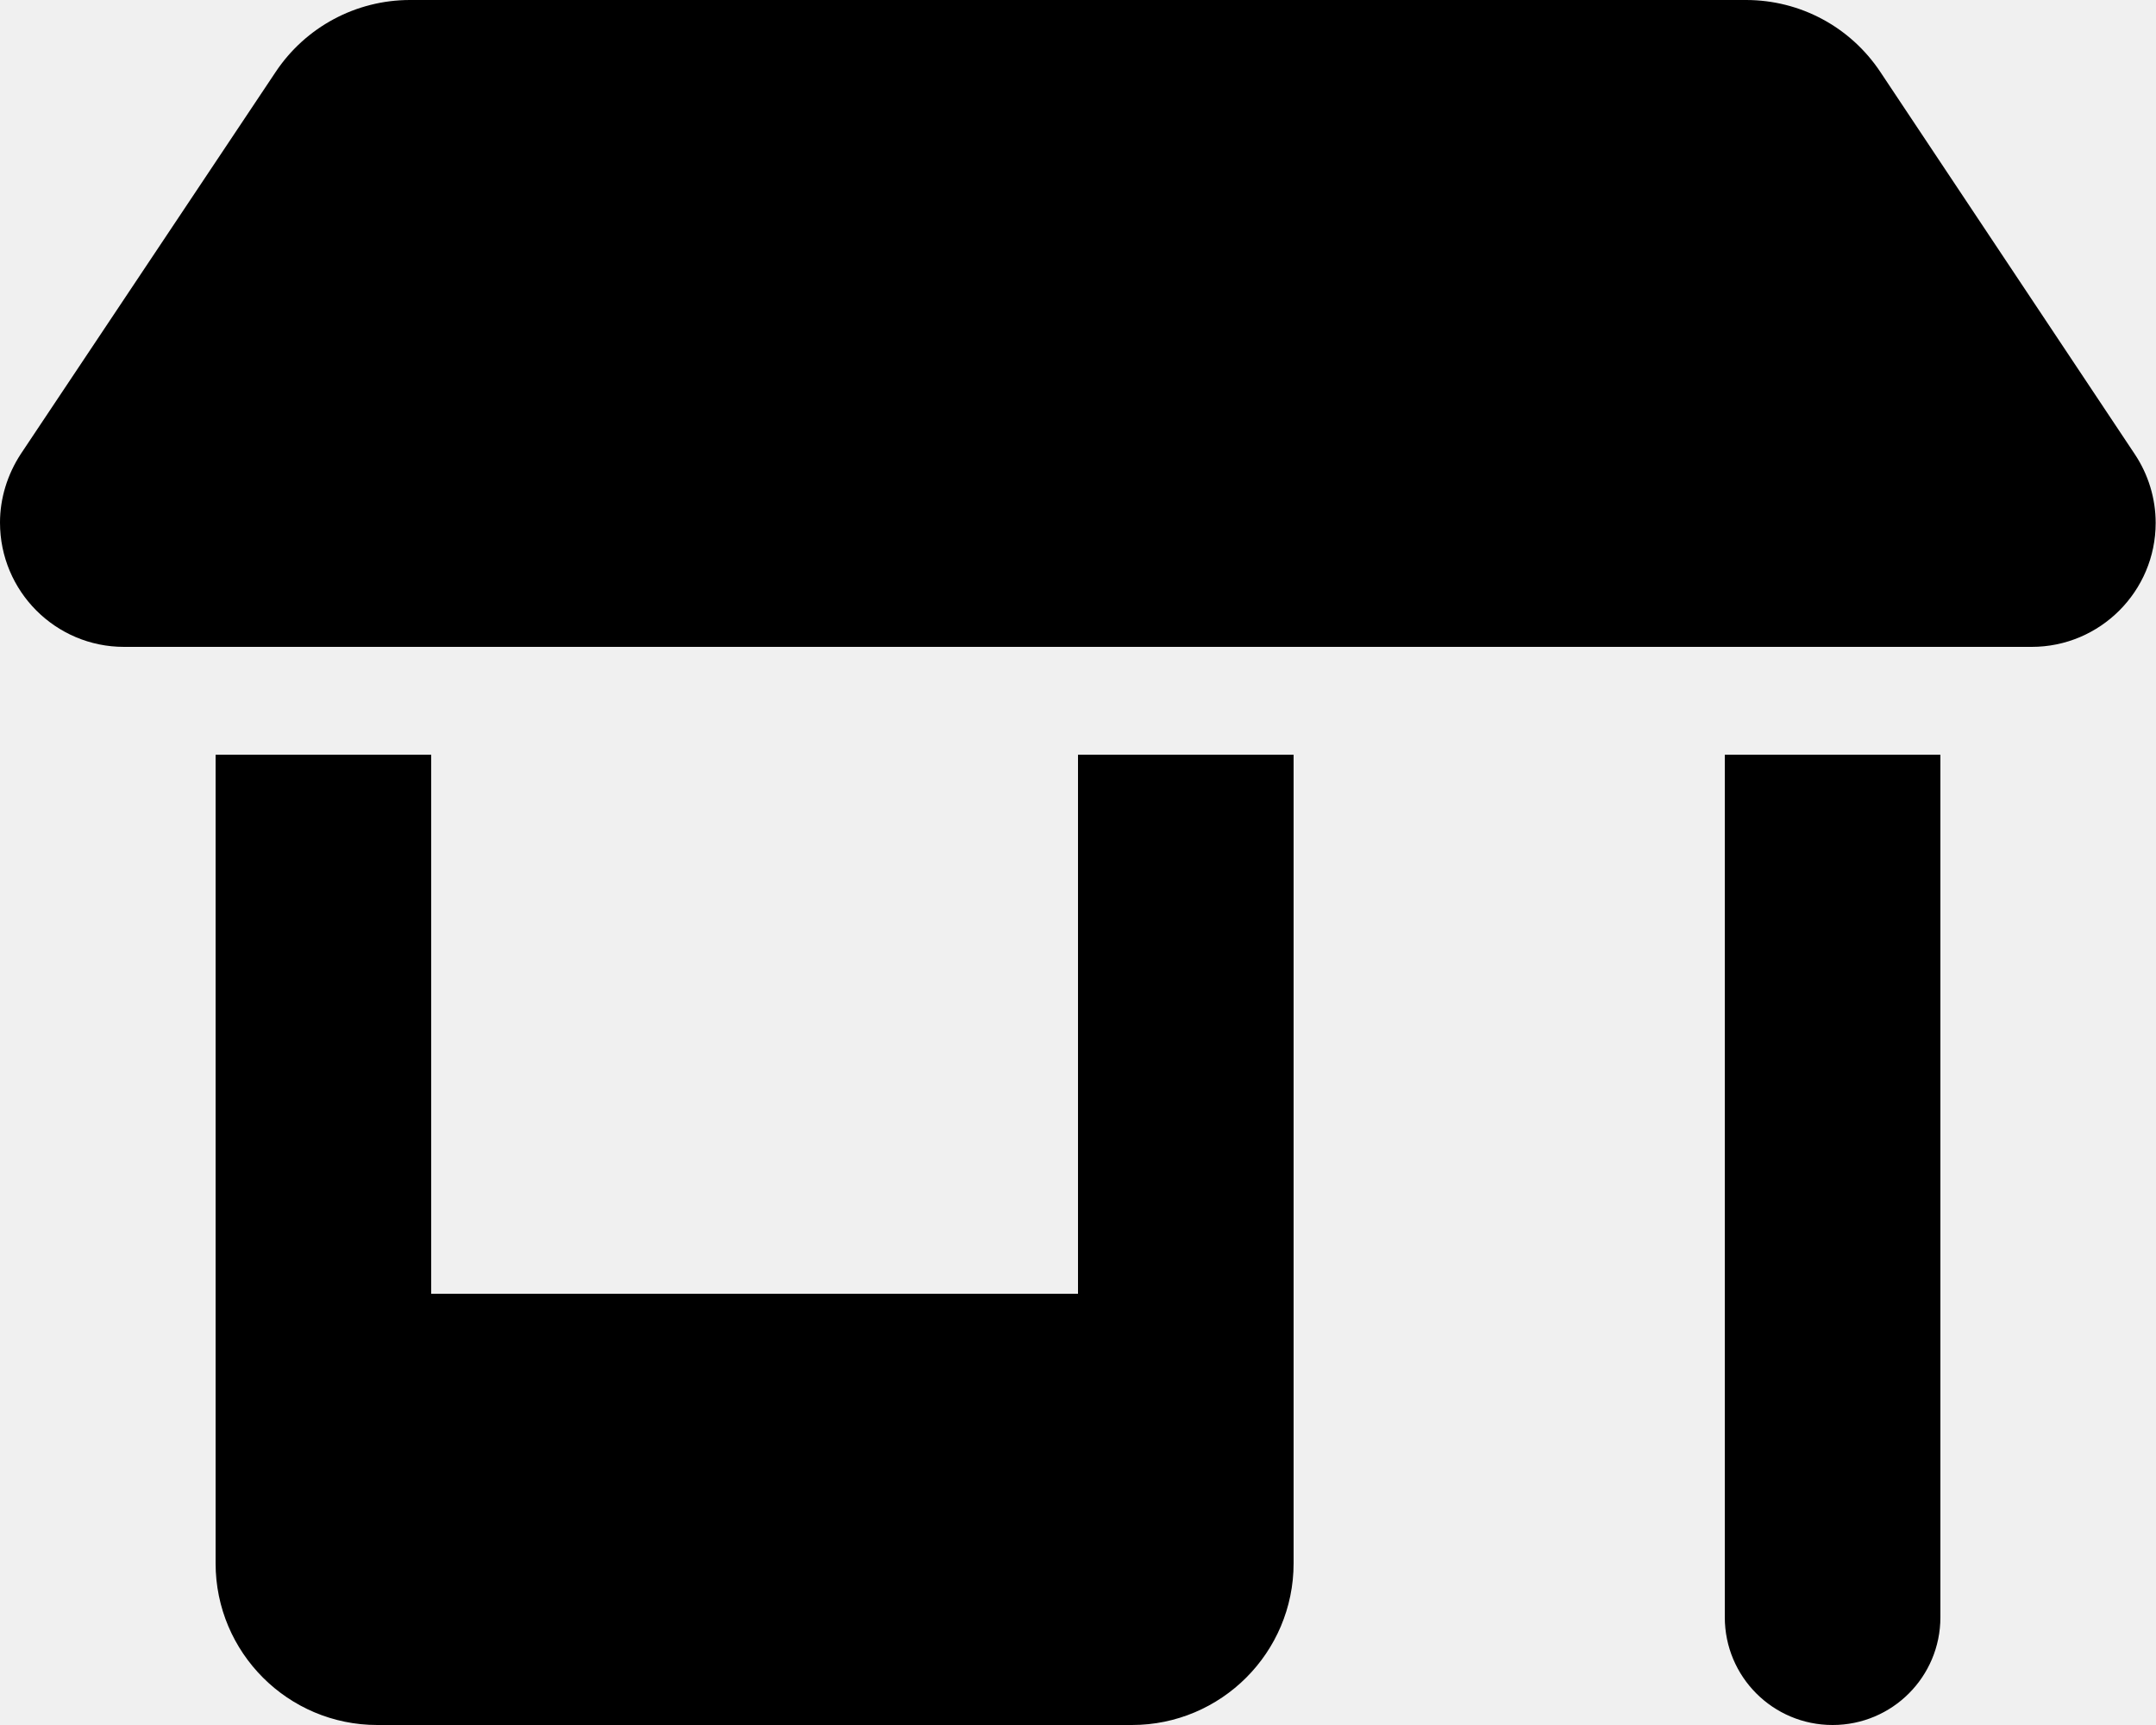
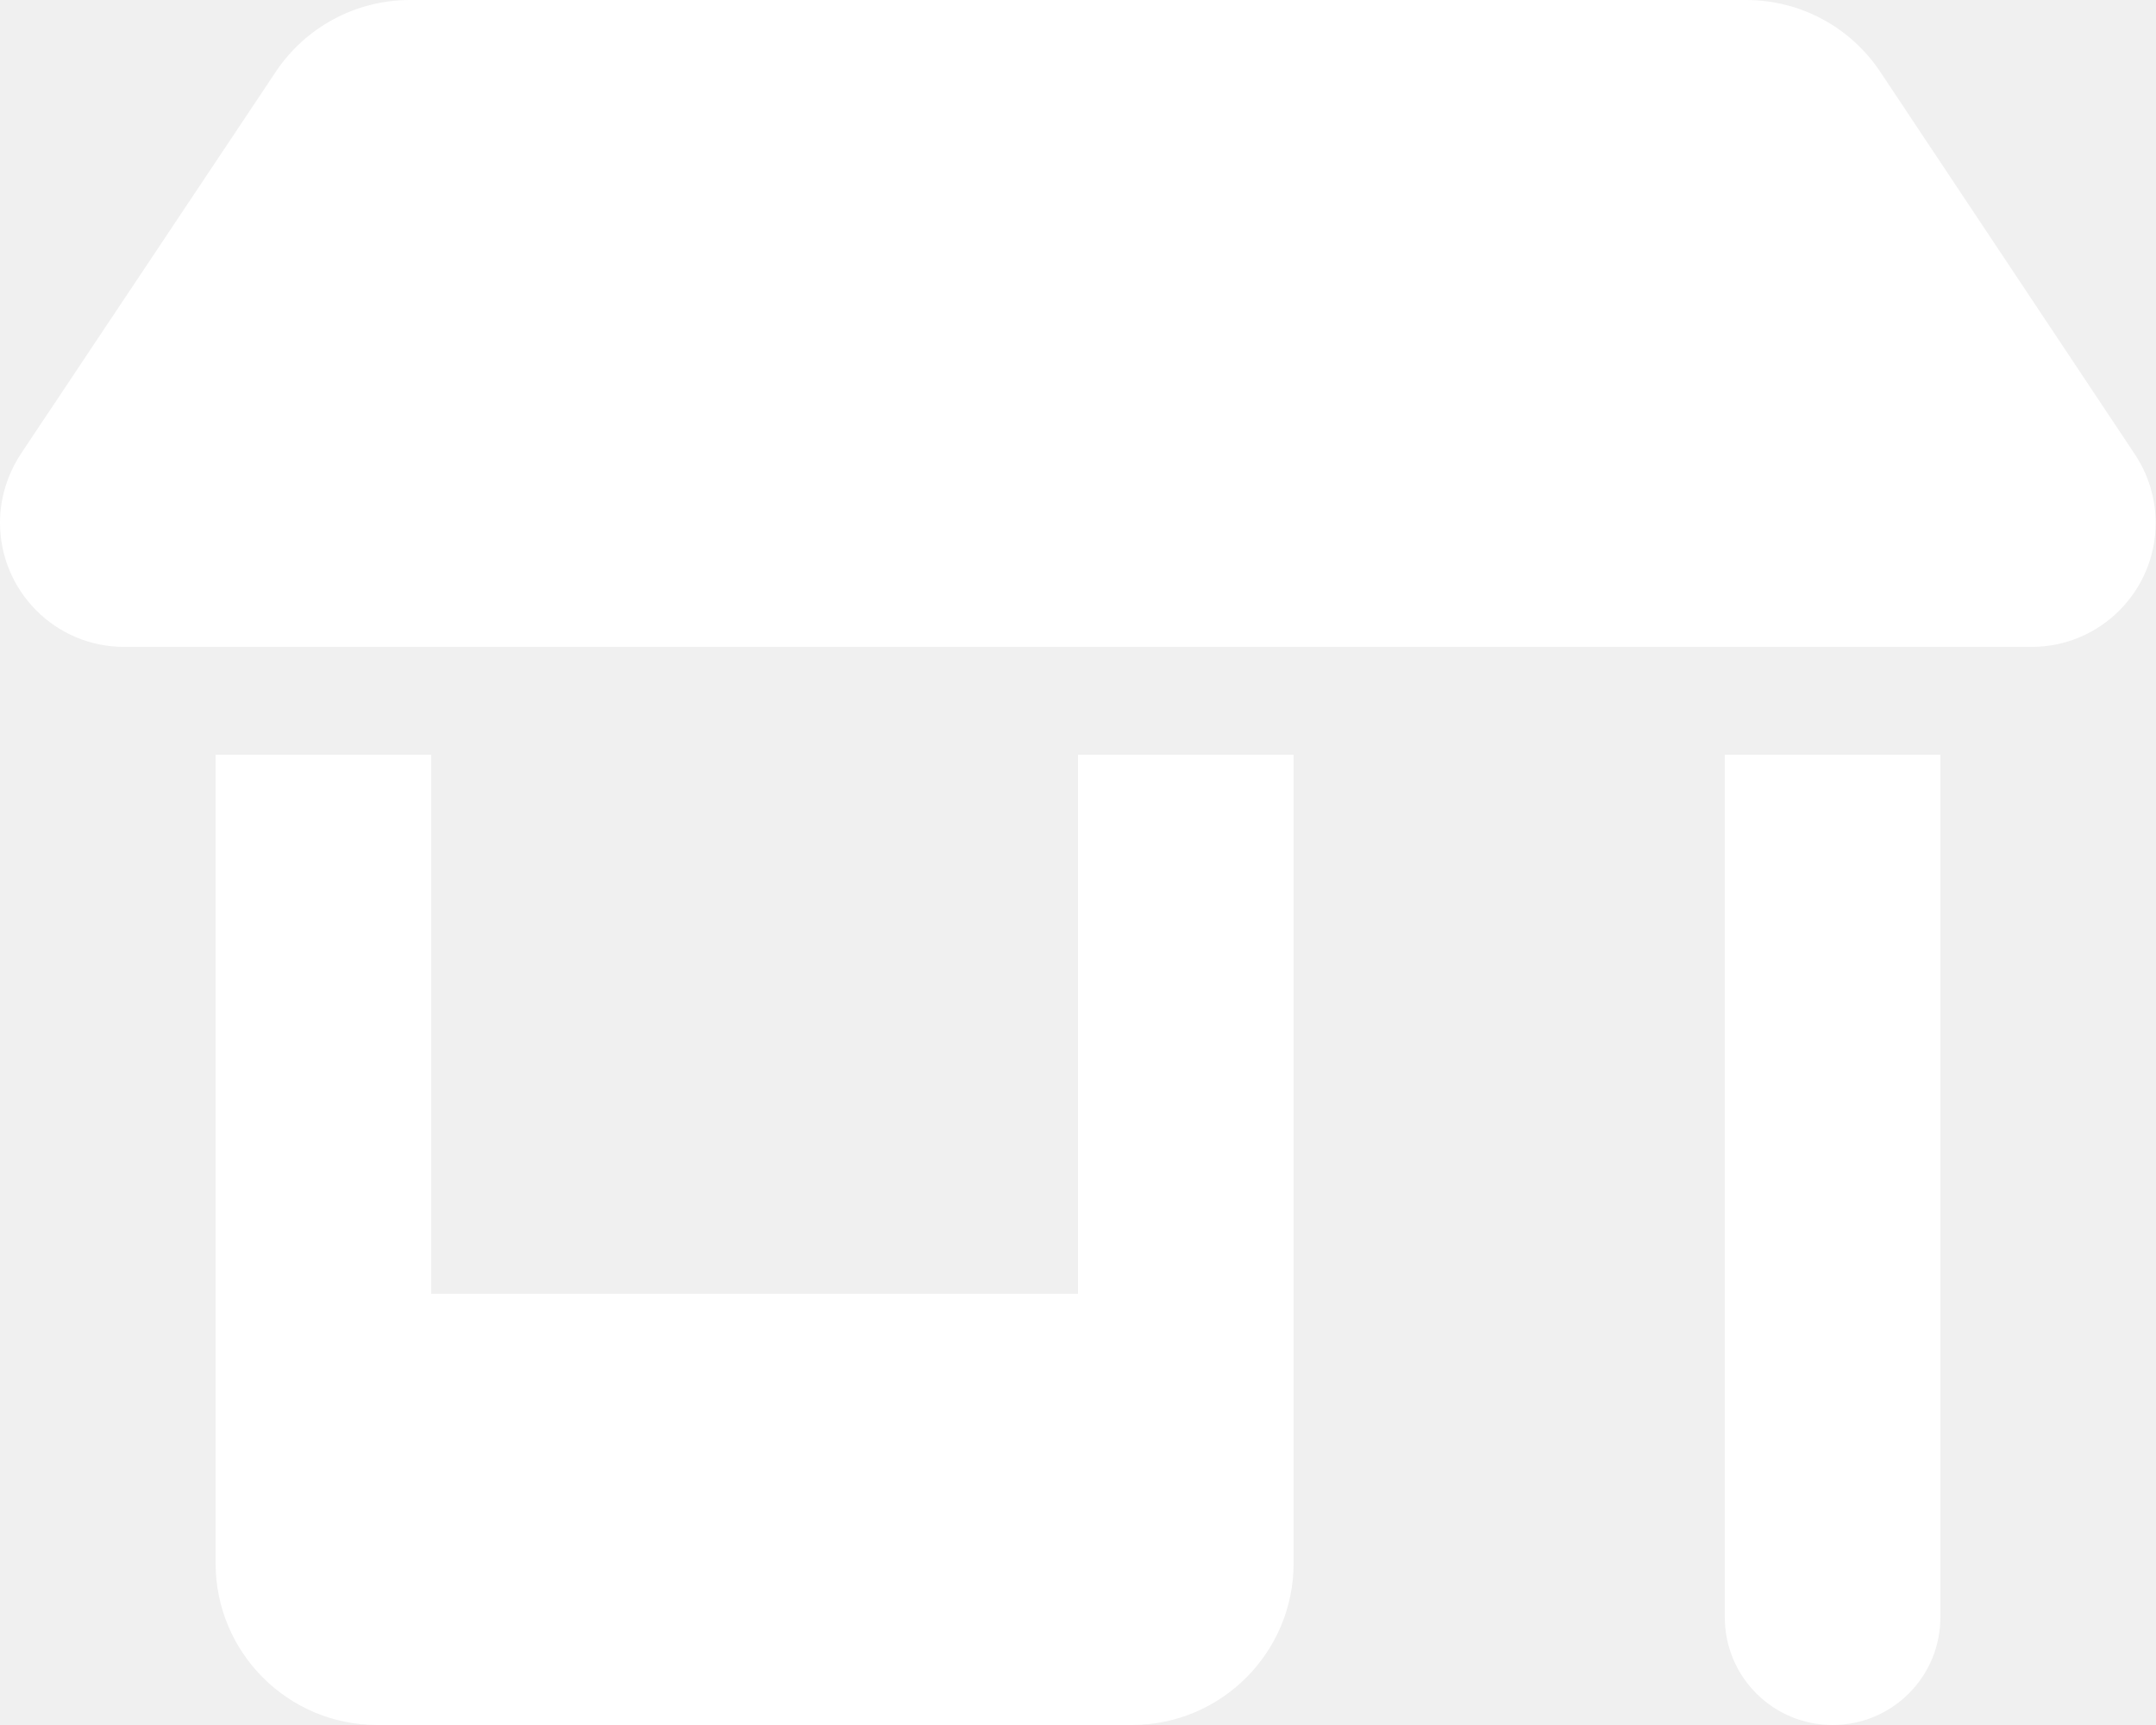
<svg xmlns="http://www.w3.org/2000/svg" viewBox="0 0 640 512">
-   <path d="M36.8 192l566.3 0c20.3 0 36.8-16.5 36.8-36.8c0-7.3-2.2-14.4-6.2-20.4L558.2 21.4C549.3 8 534.4 0 518.3 0L121.7 0c-16 0-31 8-39.9 21.4L6.2 134.7c-4 6.1-6.2 13.2-6.2 20.4C0 175.5 16.5 192 36.8 192zM64 224l0 160 0 80c0 26.5 21.5 48 48 48l224 0c26.5 0 48-21.5 48-48l0-80 0-160-64 0 0 160-192 0 0-160-64 0zm448 0l0 256c0 17.7 14.3 32 32 32s32-14.3 32-32l0-256-64 0z" fill="#000" />
+   <path d="M36.8 192l566.3 0c20.3 0 36.8-16.5 36.8-36.8c0-7.3-2.2-14.4-6.2-20.4L558.2 21.4C549.3 8 534.4 0 518.3 0L121.7 0c-16 0-31 8-39.9 21.4L6.2 134.7c-4 6.1-6.2 13.2-6.2 20.4C0 175.5 16.5 192 36.8 192zM64 224l0 160 0 80c0 26.5 21.5 48 48 48l224 0c26.5 0 48-21.5 48-48l0-80 0-160-64 0 0 160-192 0 0-160-64 0zm448 0l0 256c0 17.7 14.3 32 32 32s32-14.3 32-32l0-256-64 0z" fill="#ffffff" />
</svg>
